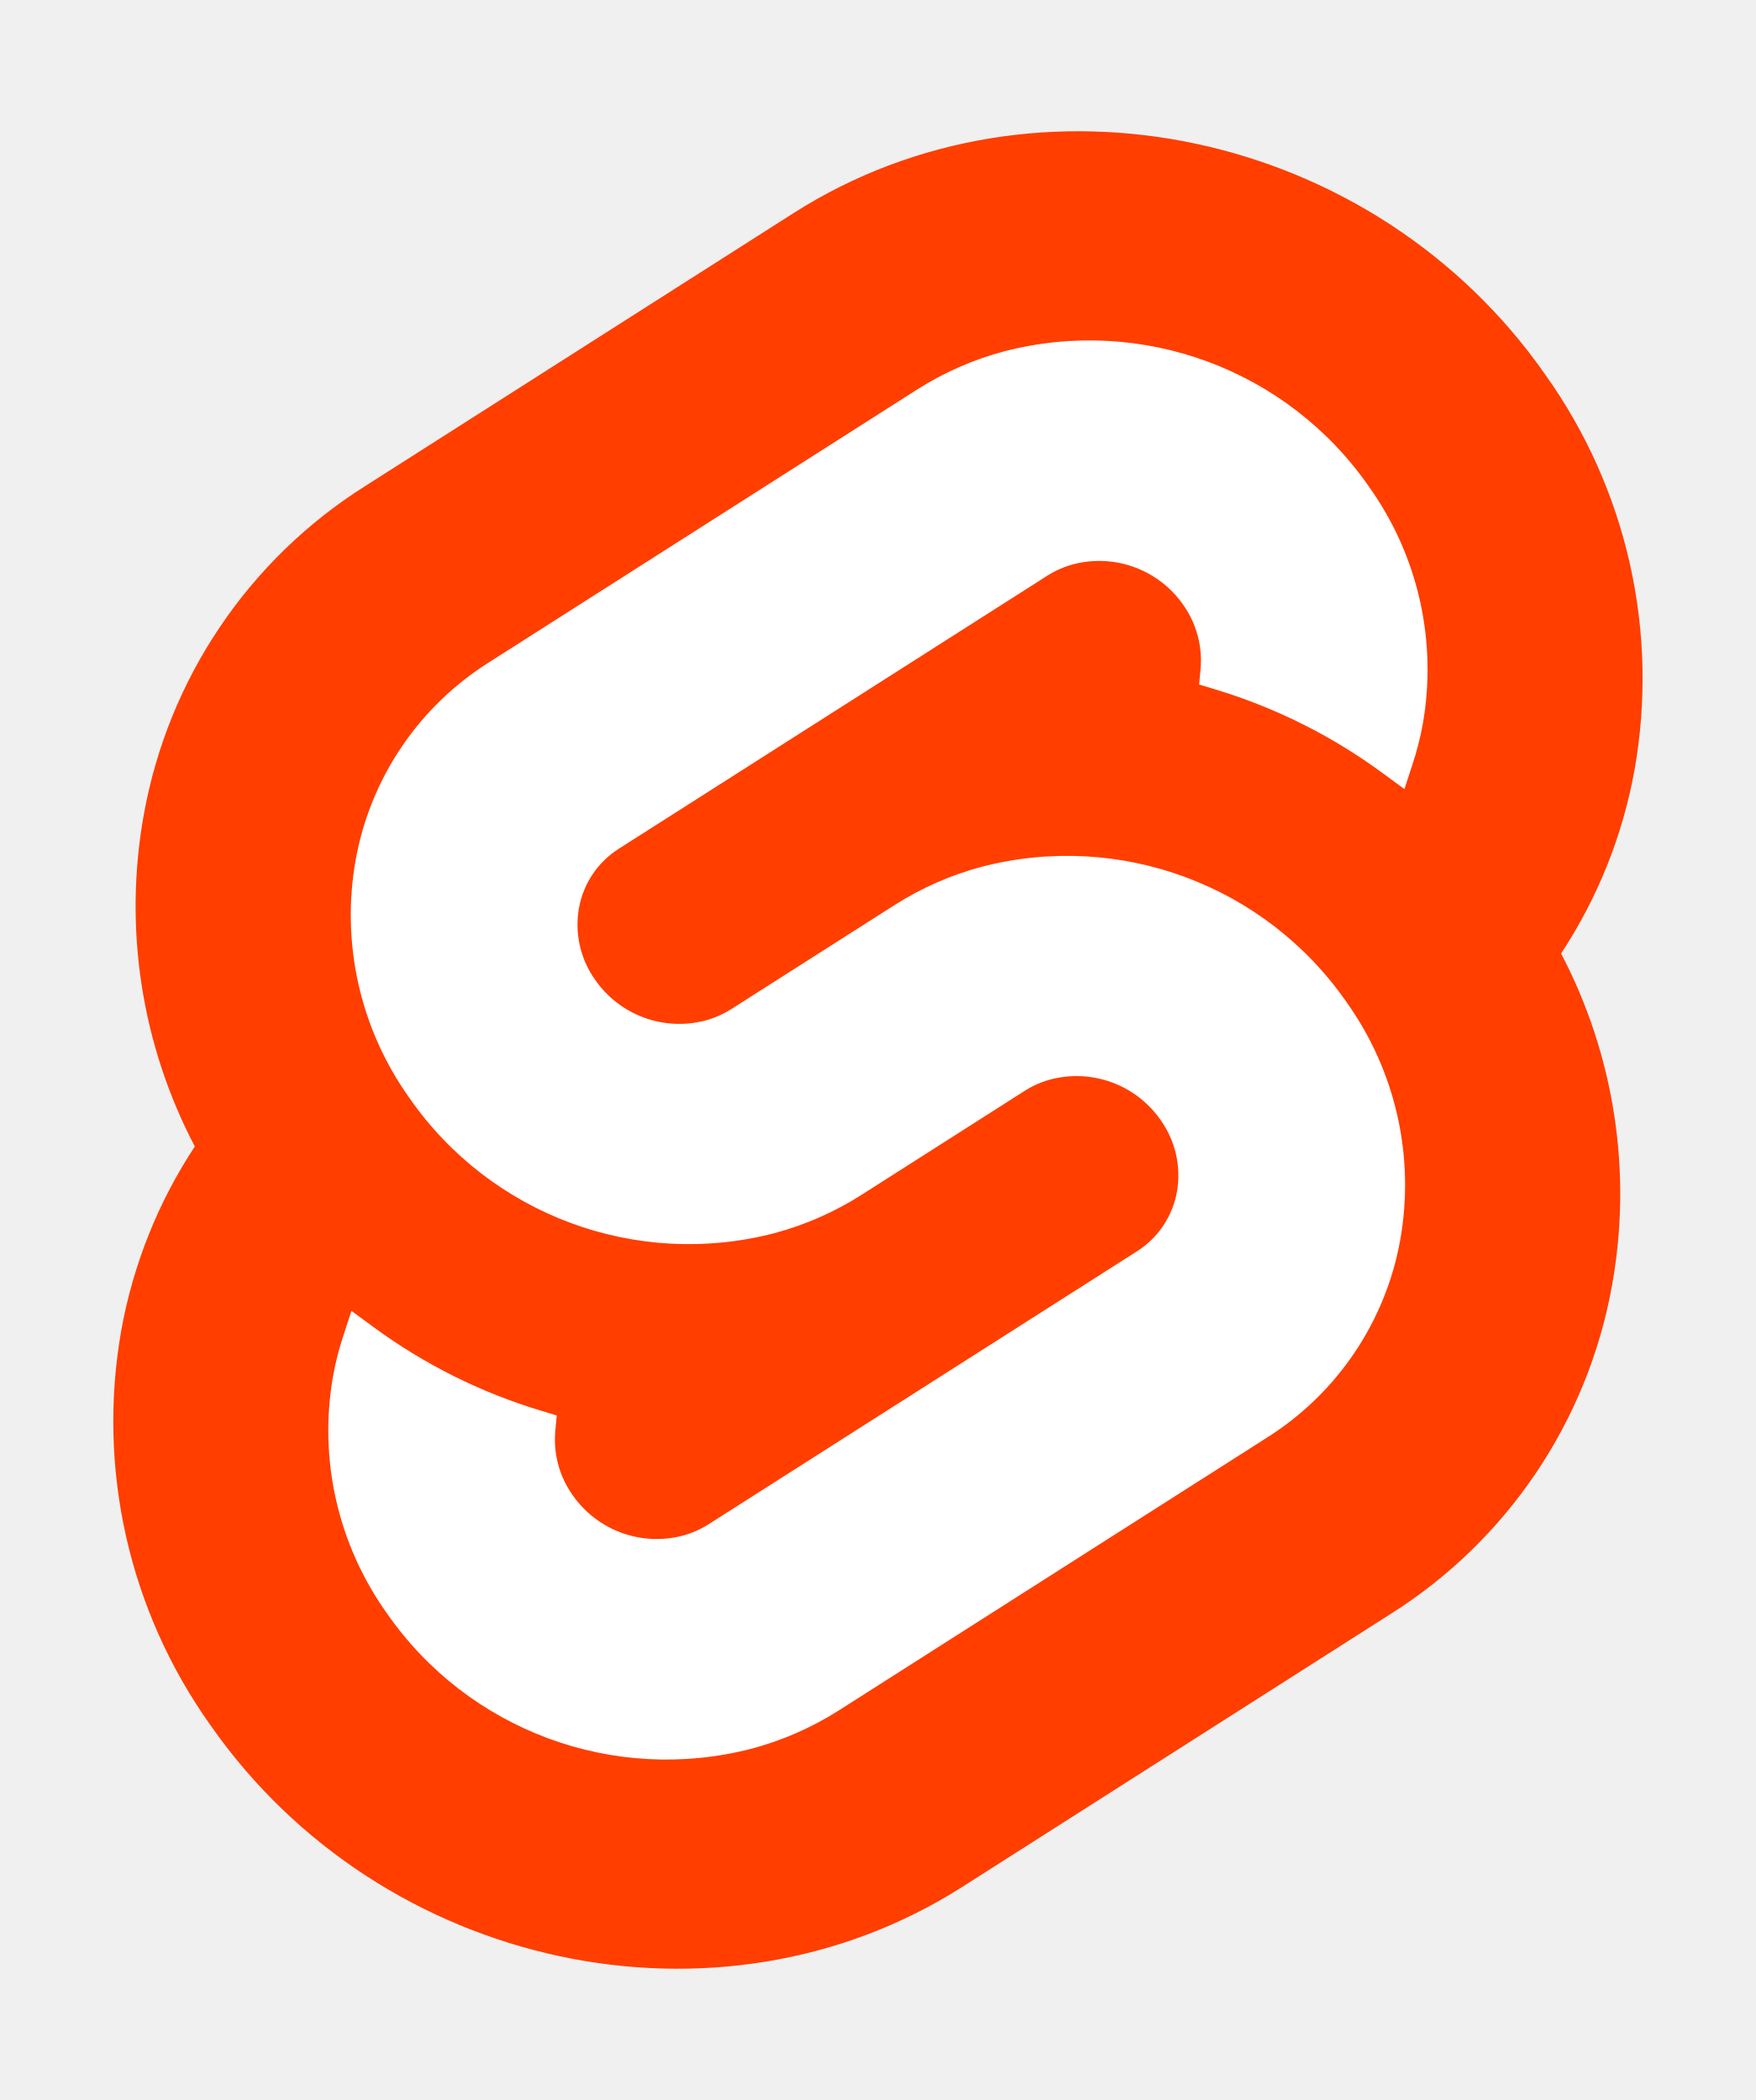
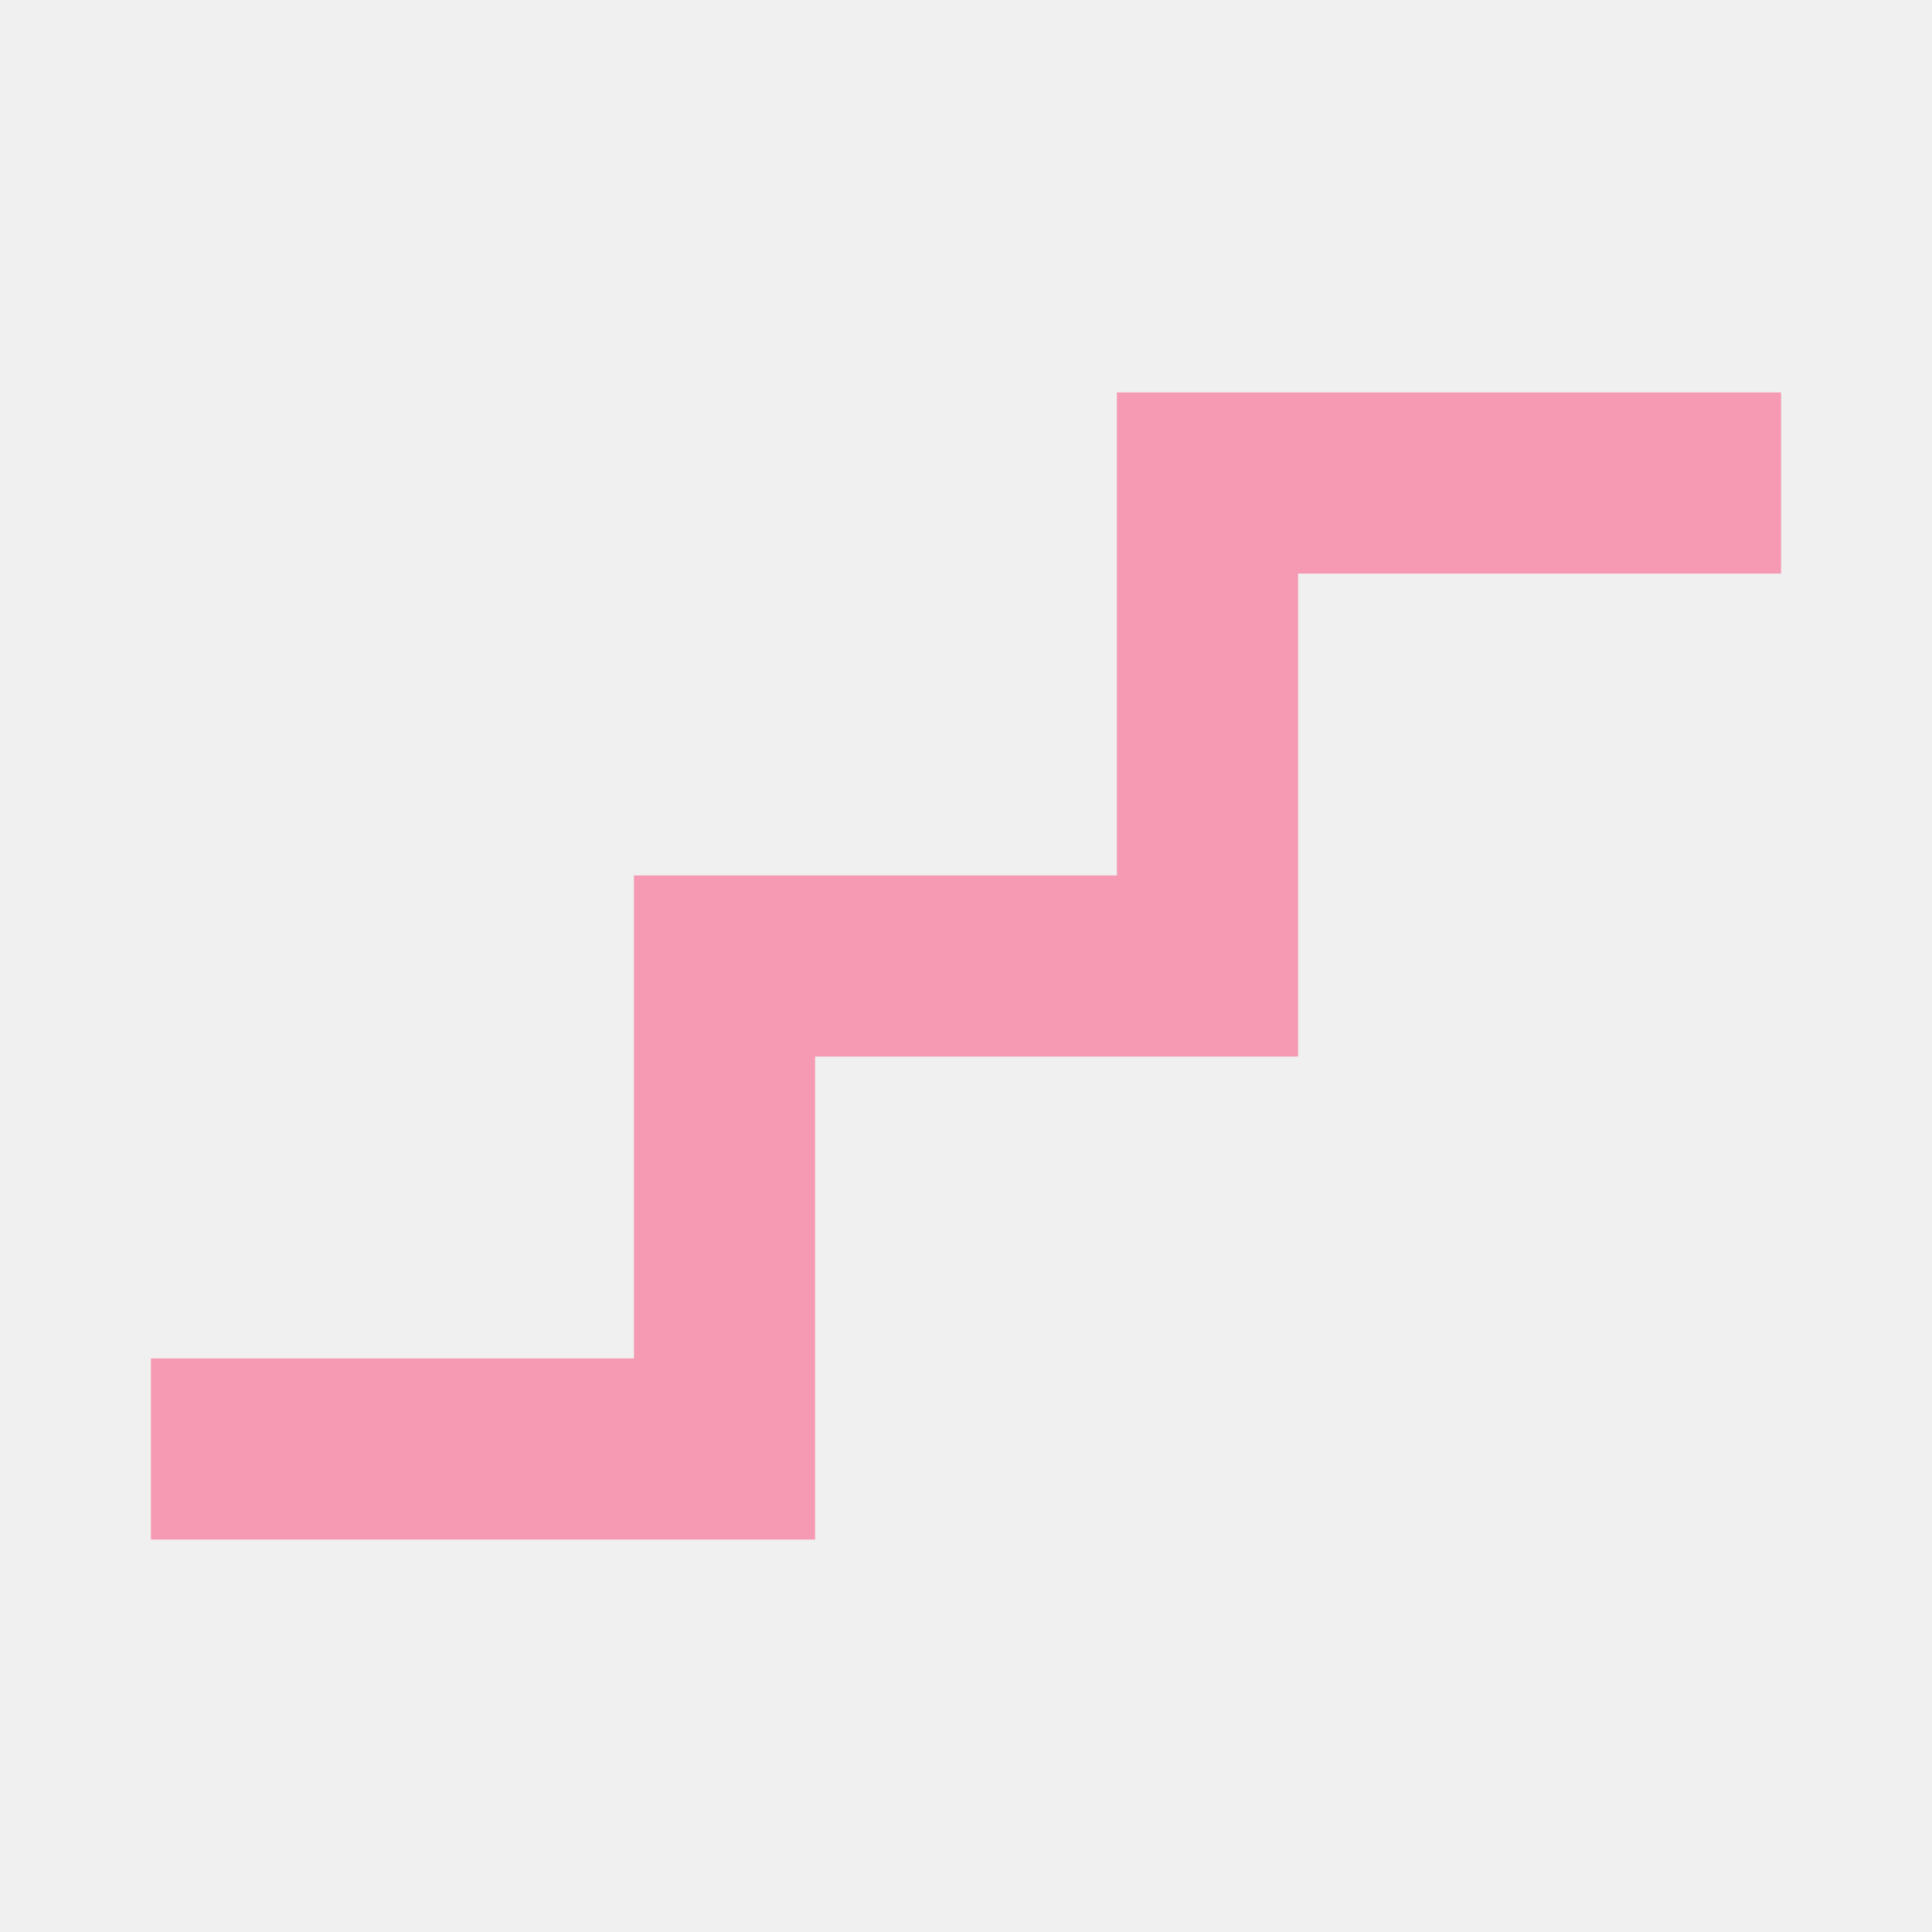
- <svg xmlns="http://www.w3.org/2000/svg" width="107" height="128" viewBox="0 0 107 128">
-   <path d="M94.157 22.819c-10.4-14.885-30.94-19.297-45.792-9.835L22.282 29.608A29.92 29.92 0 0 0 8.764 49.65a31.5 31.5 0 0 0 3.108 20.231 30 30 0 0 0-4.477 11.183 31.9 31.9 0 0 0 5.448 24.116c10.402 14.887 30.942 19.297 45.791 9.835l26.083-16.624A29.92 29.92 0 0 0 98.235 78.35a31.53 31.53 0 0 0-3.105-20.232 30 30 0 0 0 4.474-11.182 31.88 31.88 0 0 0-5.447-24.116" style="fill:#ff3e00" />
-   <path d="M45.817 106.582a20.72 20.72 0 0 1-22.237-8.243 19.17 19.17 0 0 1-3.277-14.503 18 18 0 0 1 .624-2.435l.49-1.498 1.337.981a33.6 33.6 0 0 0 10.203 5.098l.97.294-.09.968a5.85 5.85 0 0 0 1.052 3.878 6.24 6.24 0 0 0 6.695 2.485 5.8 5.8 0 0 0 1.603-.704L69.27 76.28a5.43 5.43 0 0 0 2.45-3.631 5.8 5.8 0 0 0-.987-4.371 6.24 6.24 0 0 0-6.698-2.487 5.7 5.7 0 0 0-1.6.704l-9.953 6.345a19 19 0 0 1-5.296 2.326 20.72 20.72 0 0 1-22.237-8.243 19.17 19.17 0 0 1-3.277-14.502 17.99 17.99 0 0 1 8.13-12.052l26.081-16.623a19 19 0 0 1 5.3-2.329 20.72 20.72 0 0 1 22.237 8.243 19.17 19.17 0 0 1 3.277 14.503 18 18 0 0 1-.624 2.435l-.49 1.498-1.337-.98a33.6 33.6 0 0 0-10.203-5.1l-.97-.294.09-.968a5.86 5.86 0 0 0-1.052-3.878 6.24 6.24 0 0 0-6.696-2.485 5.8 5.8 0 0 0-1.602.704L37.73 51.72a5.42 5.42 0 0 0-2.449 3.63 5.79 5.79 0 0 0 .986 4.372 6.24 6.24 0 0 0 6.698 2.486 5.8 5.8 0 0 0 1.602-.704l9.952-6.342a19 19 0 0 1 5.295-2.328 20.72 20.72 0 0 1 22.237 8.242 19.17 19.17 0 0 1 3.277 14.503 18 18 0 0 1-8.13 12.053l-26.081 16.622a19 19 0 0 1-5.3 2.328" style="fill:#fff" />
+ <svg xmlns="http://www.w3.org/2000/svg" width="64" height="64" viewBox="0 0 64 64" fill="none">
+   <path d="M8 48H24V32H40V16H56" stroke="#F59AB2" stroke-width="6" stroke-linecap="square" stroke-linejoin="miter" />
</svg>
